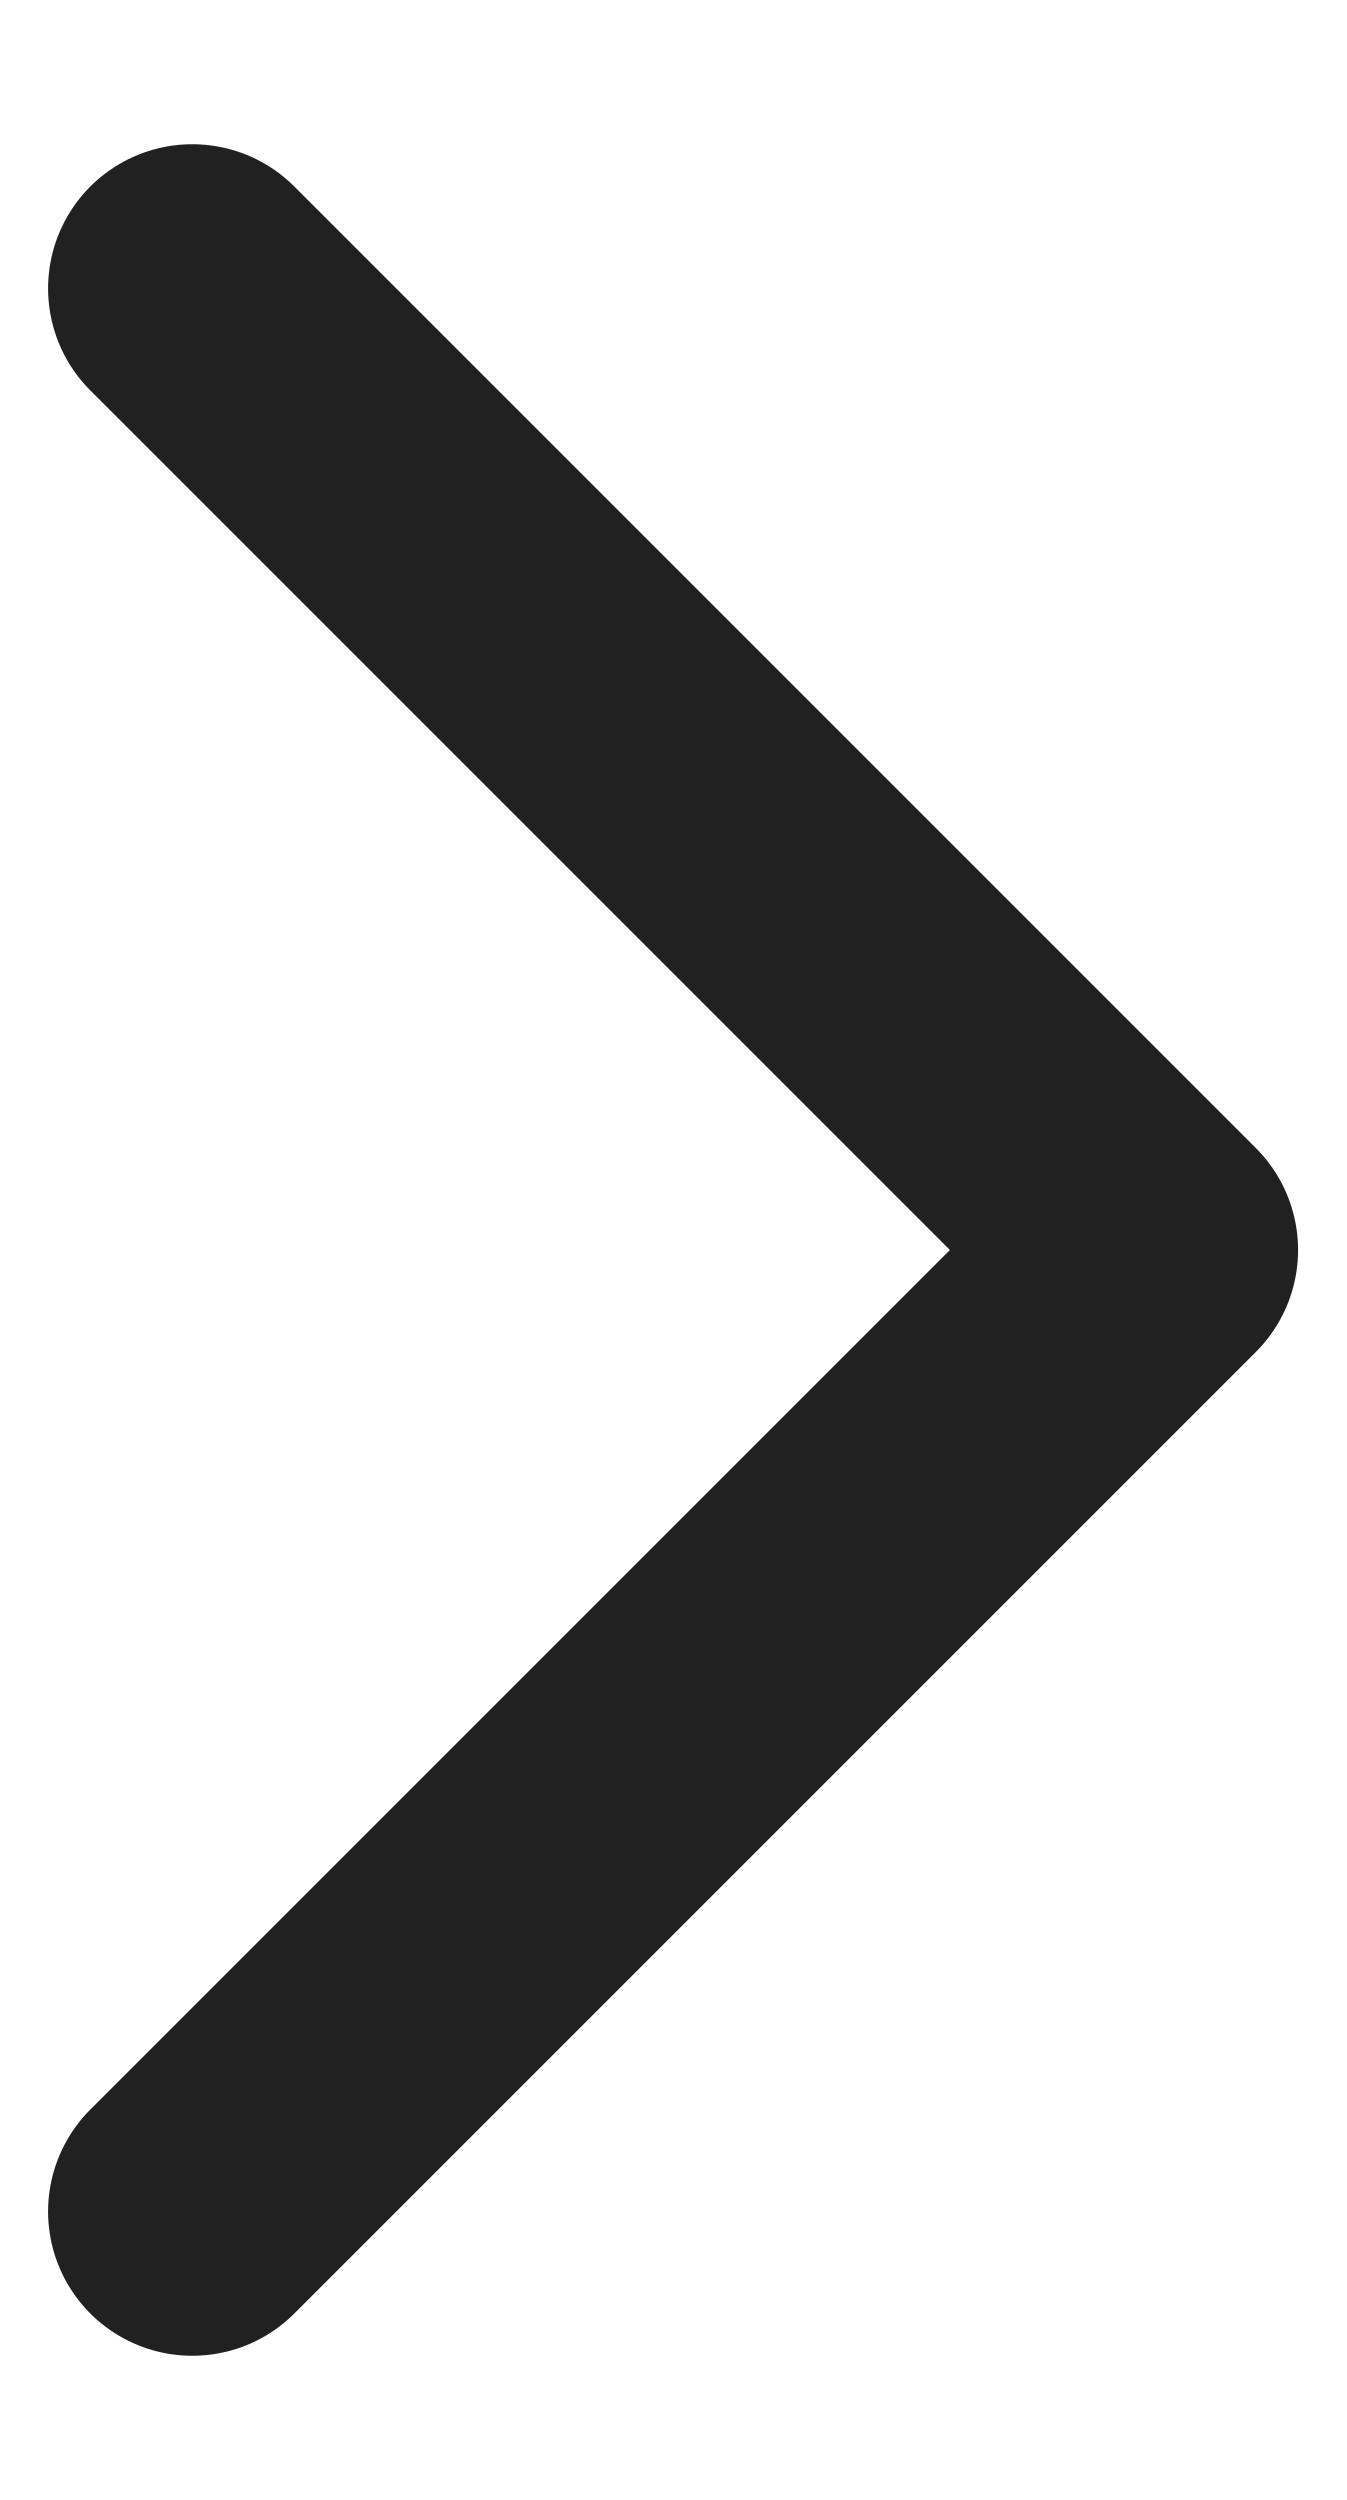
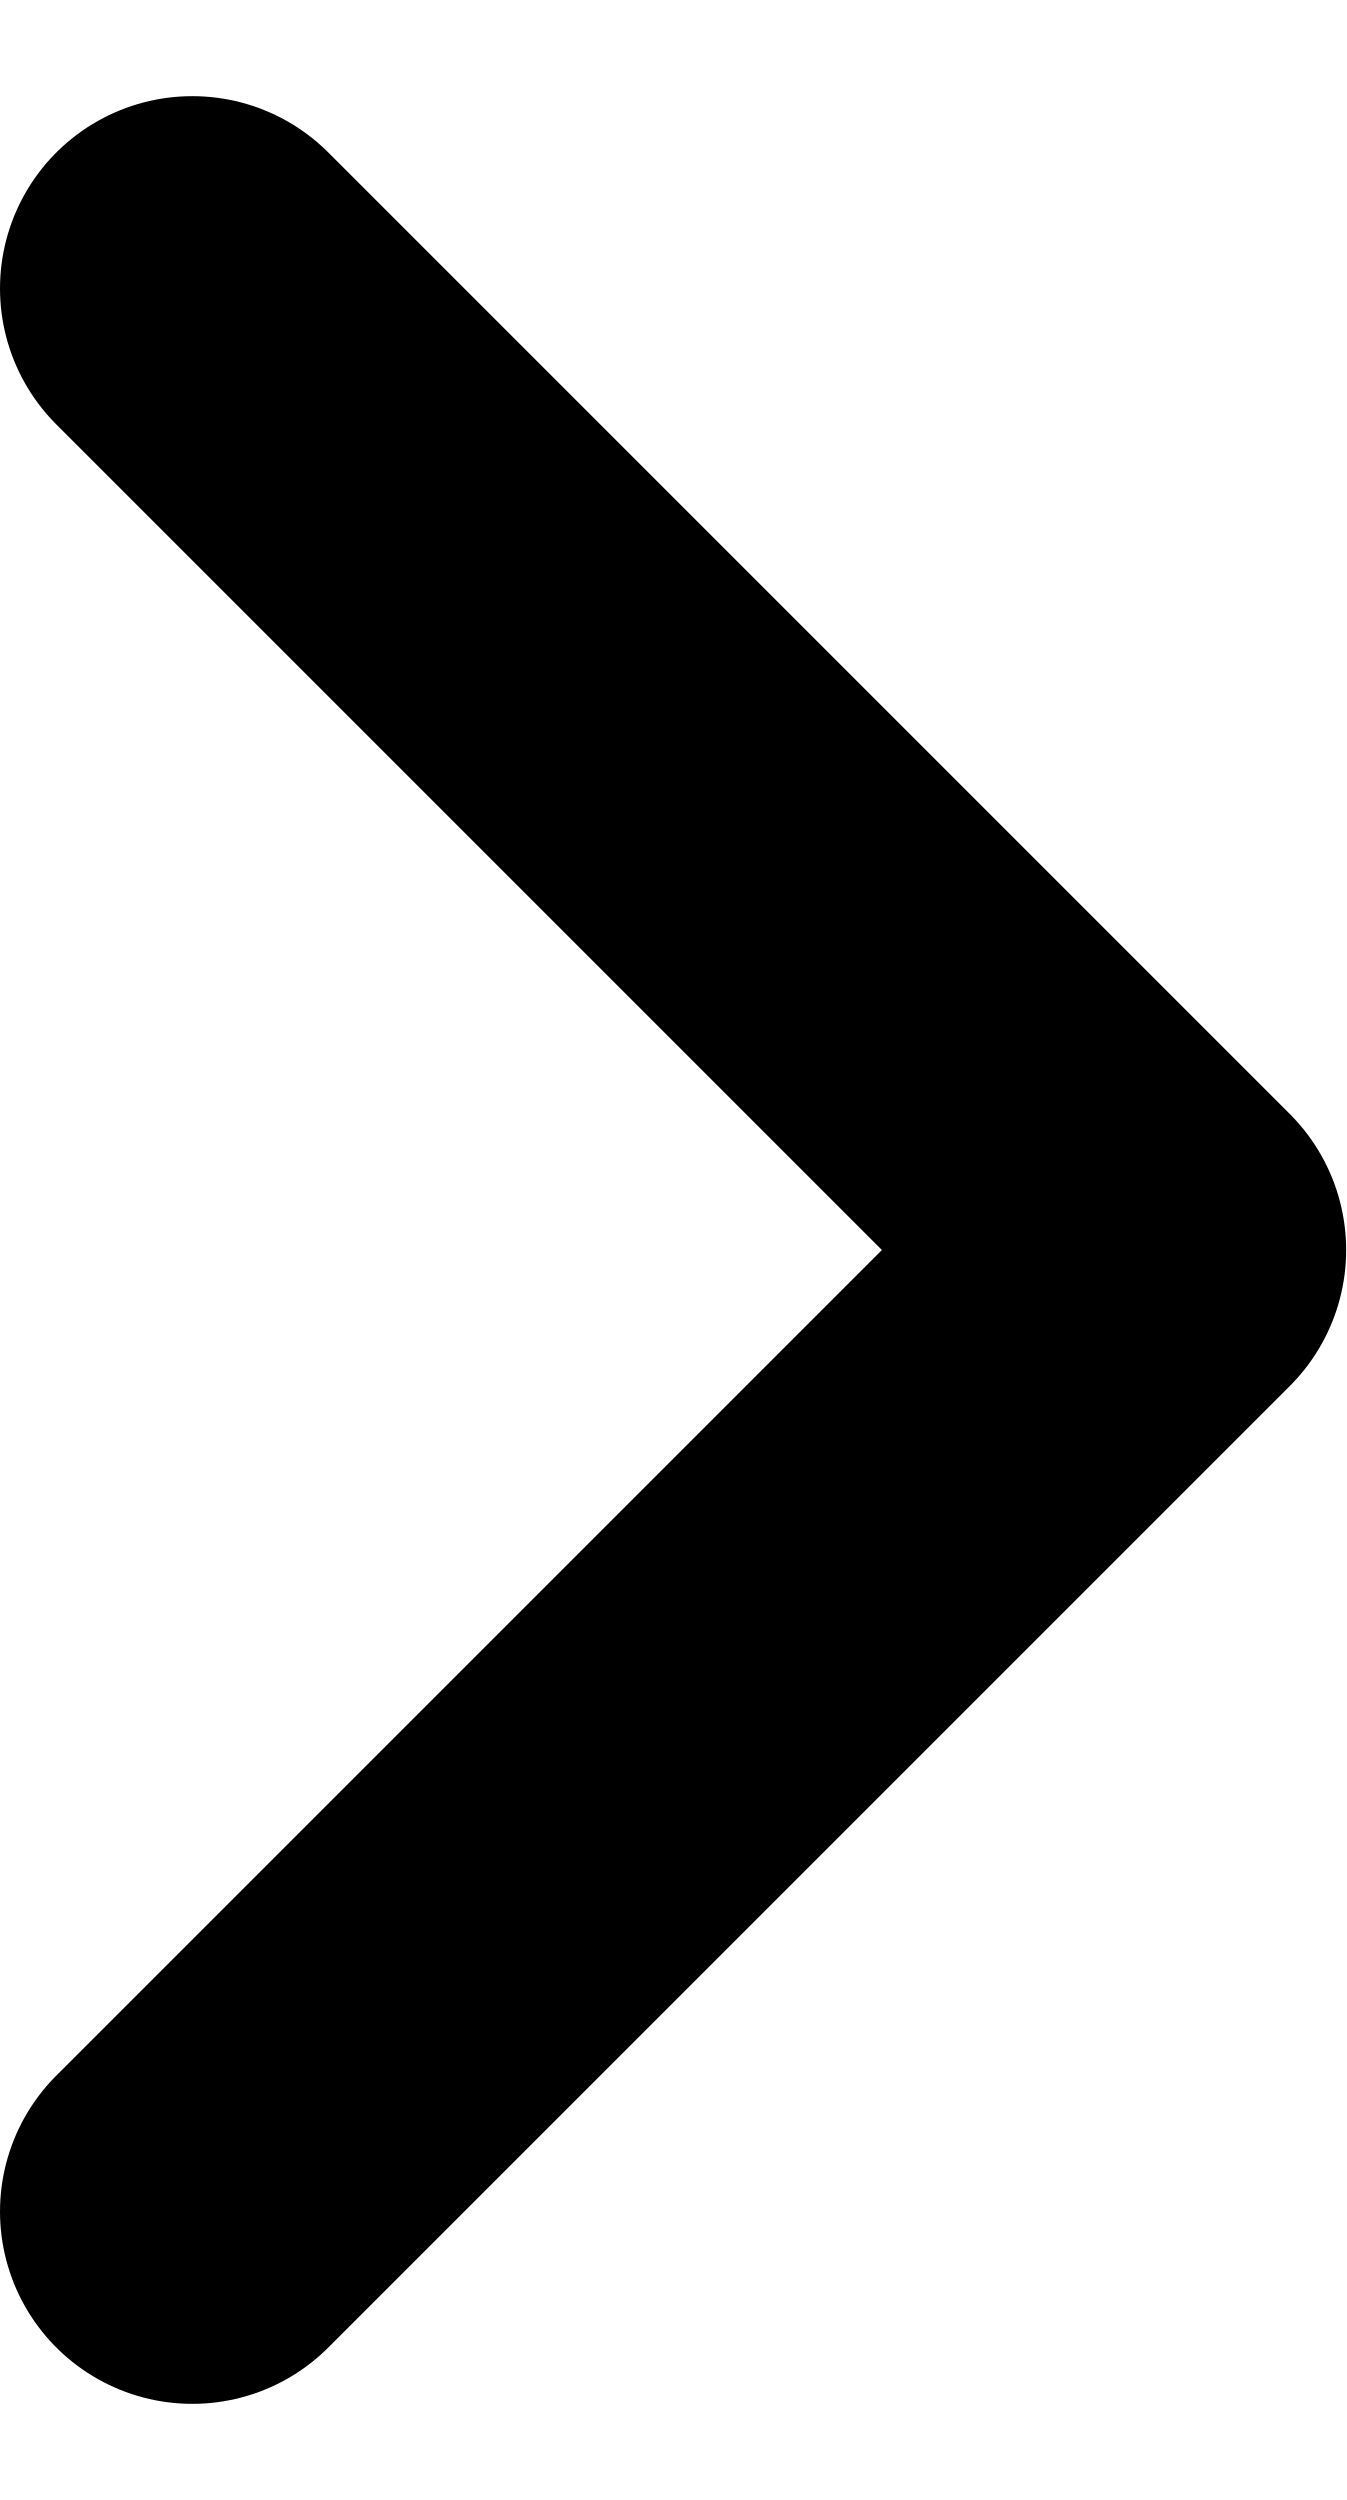
<svg xmlns="http://www.w3.org/2000/svg" width="7" height="13" viewBox="0 0 7 13" fill="none">
-   <path d="M1 1.5L6 6.5L1 11.5" stroke="#212121" stroke-width="1.5" stroke-linecap="round" stroke-linejoin="round" />
+   <path d="M1 1.5L6 6.5L1 11.5" stroke="#000" stroke-width="2" stroke-linecap="round" stroke-linejoin="round" />
</svg>
